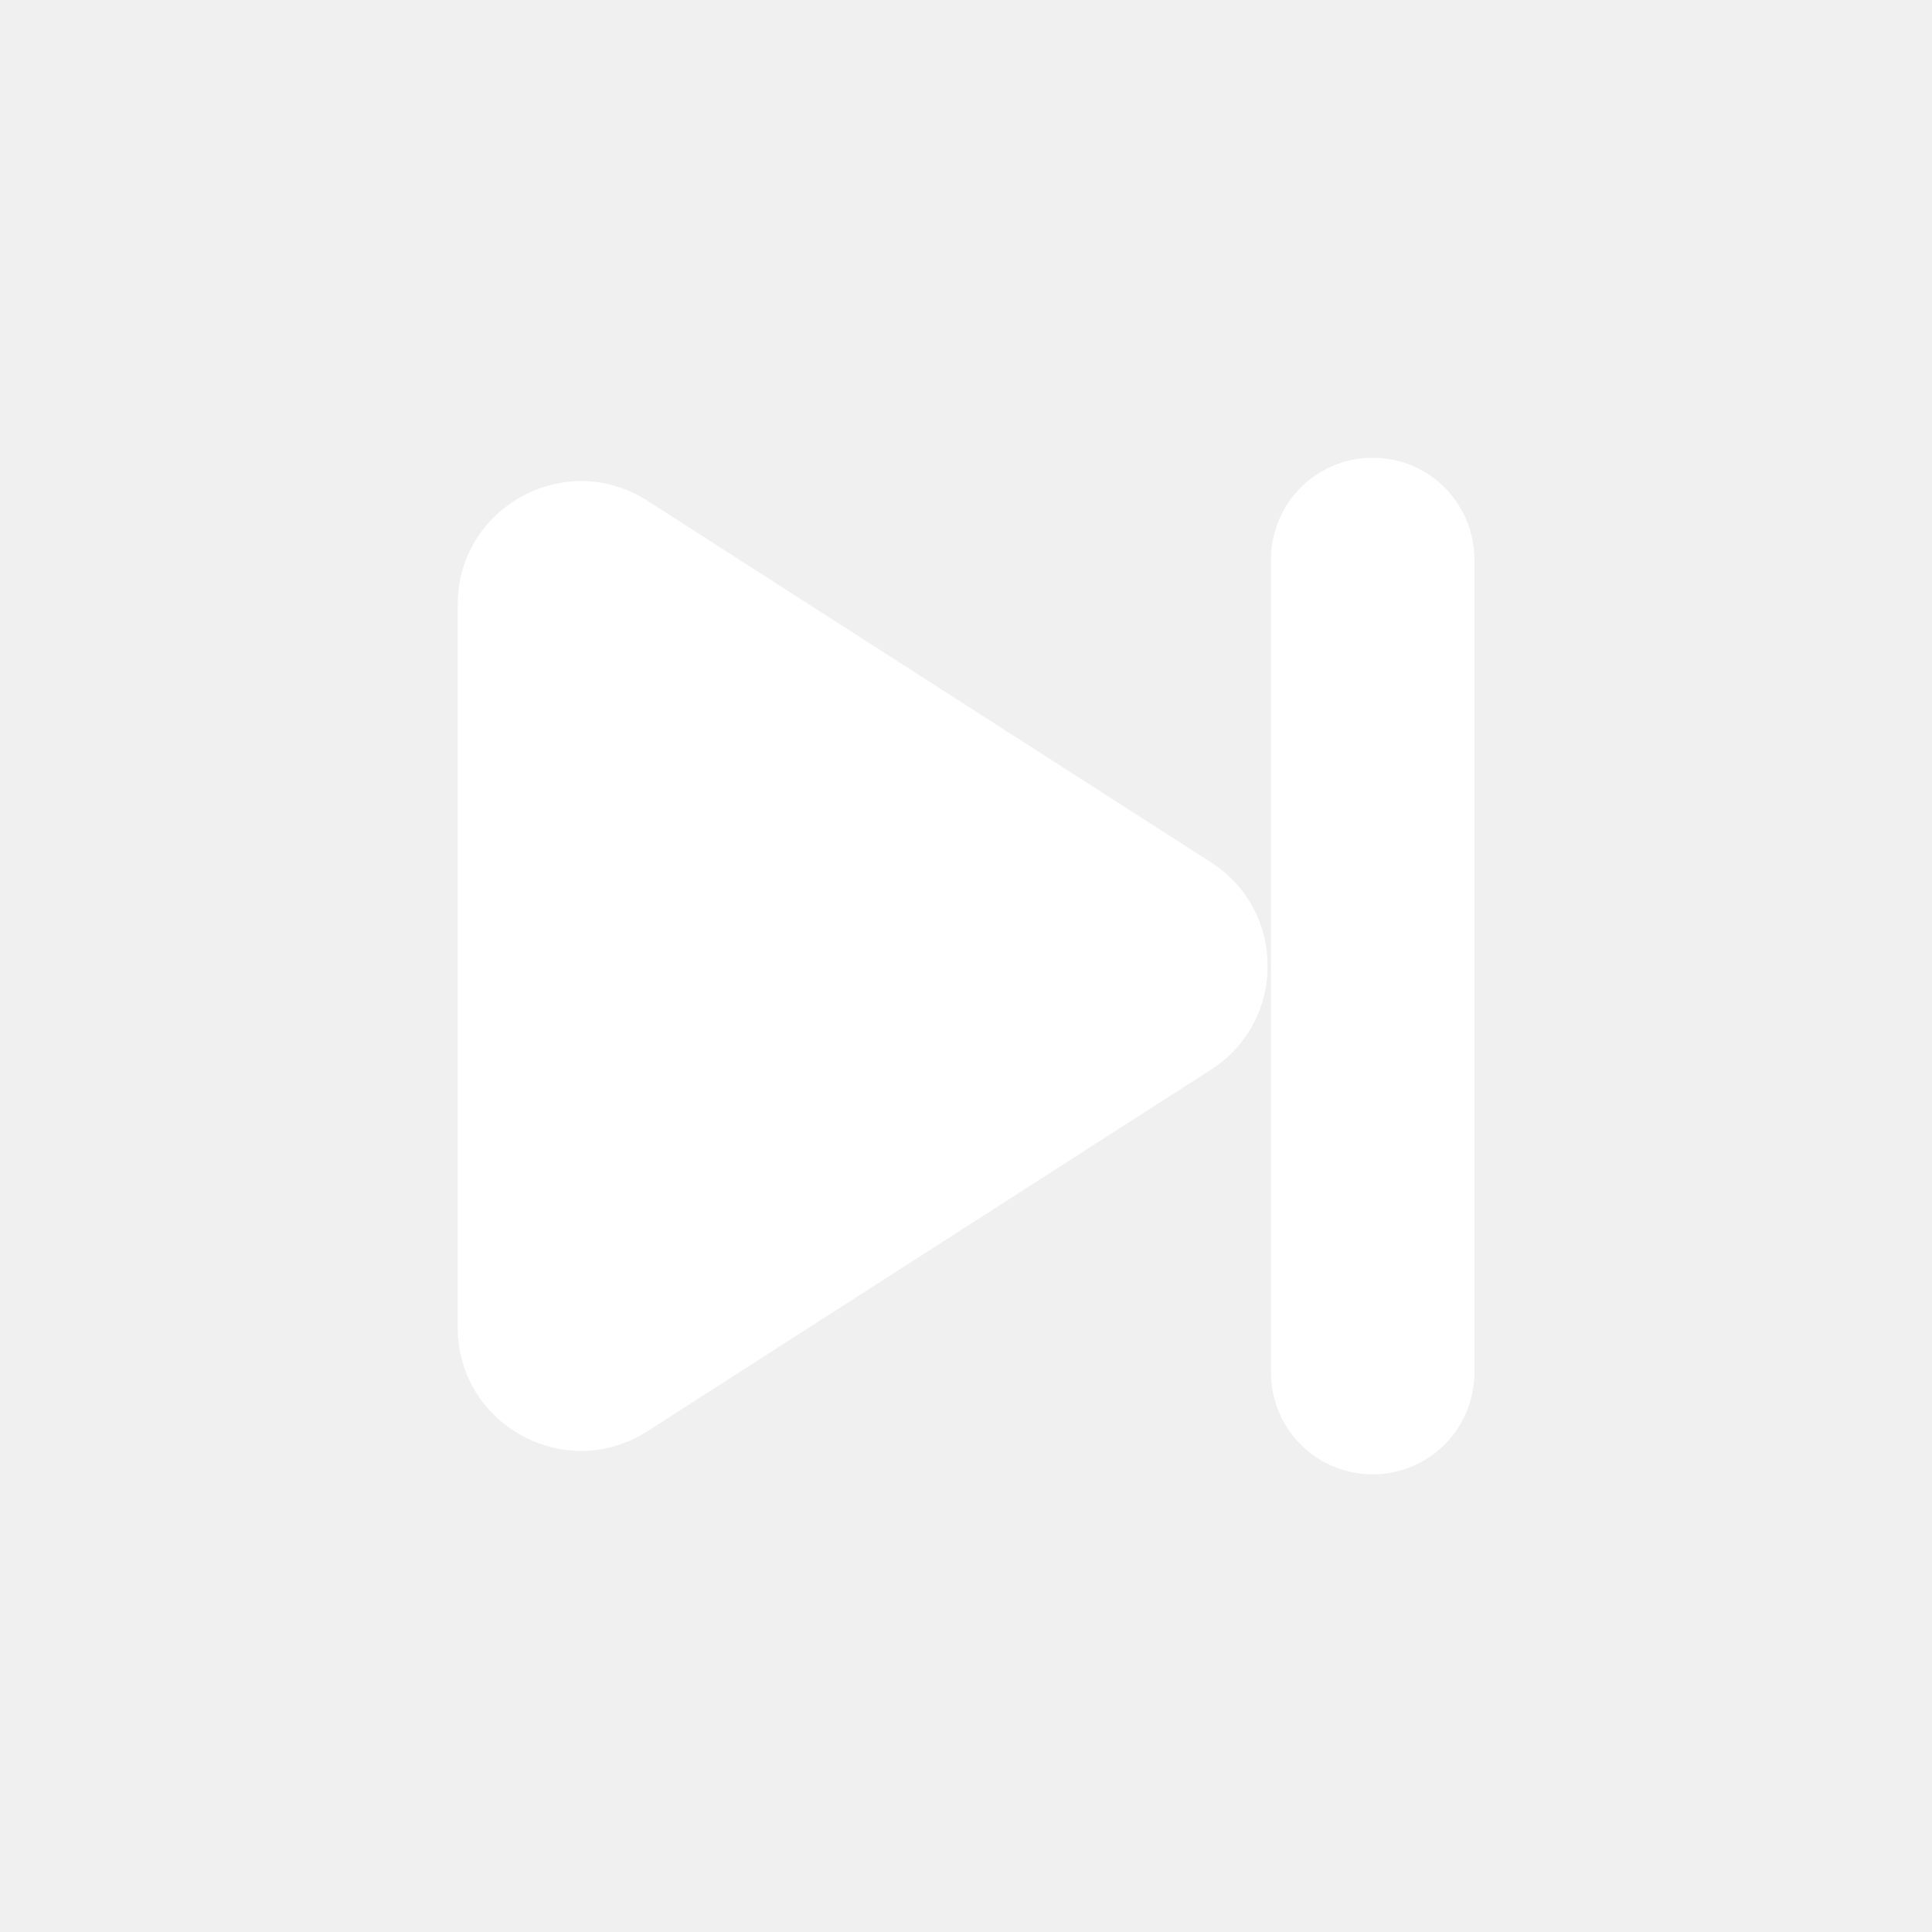
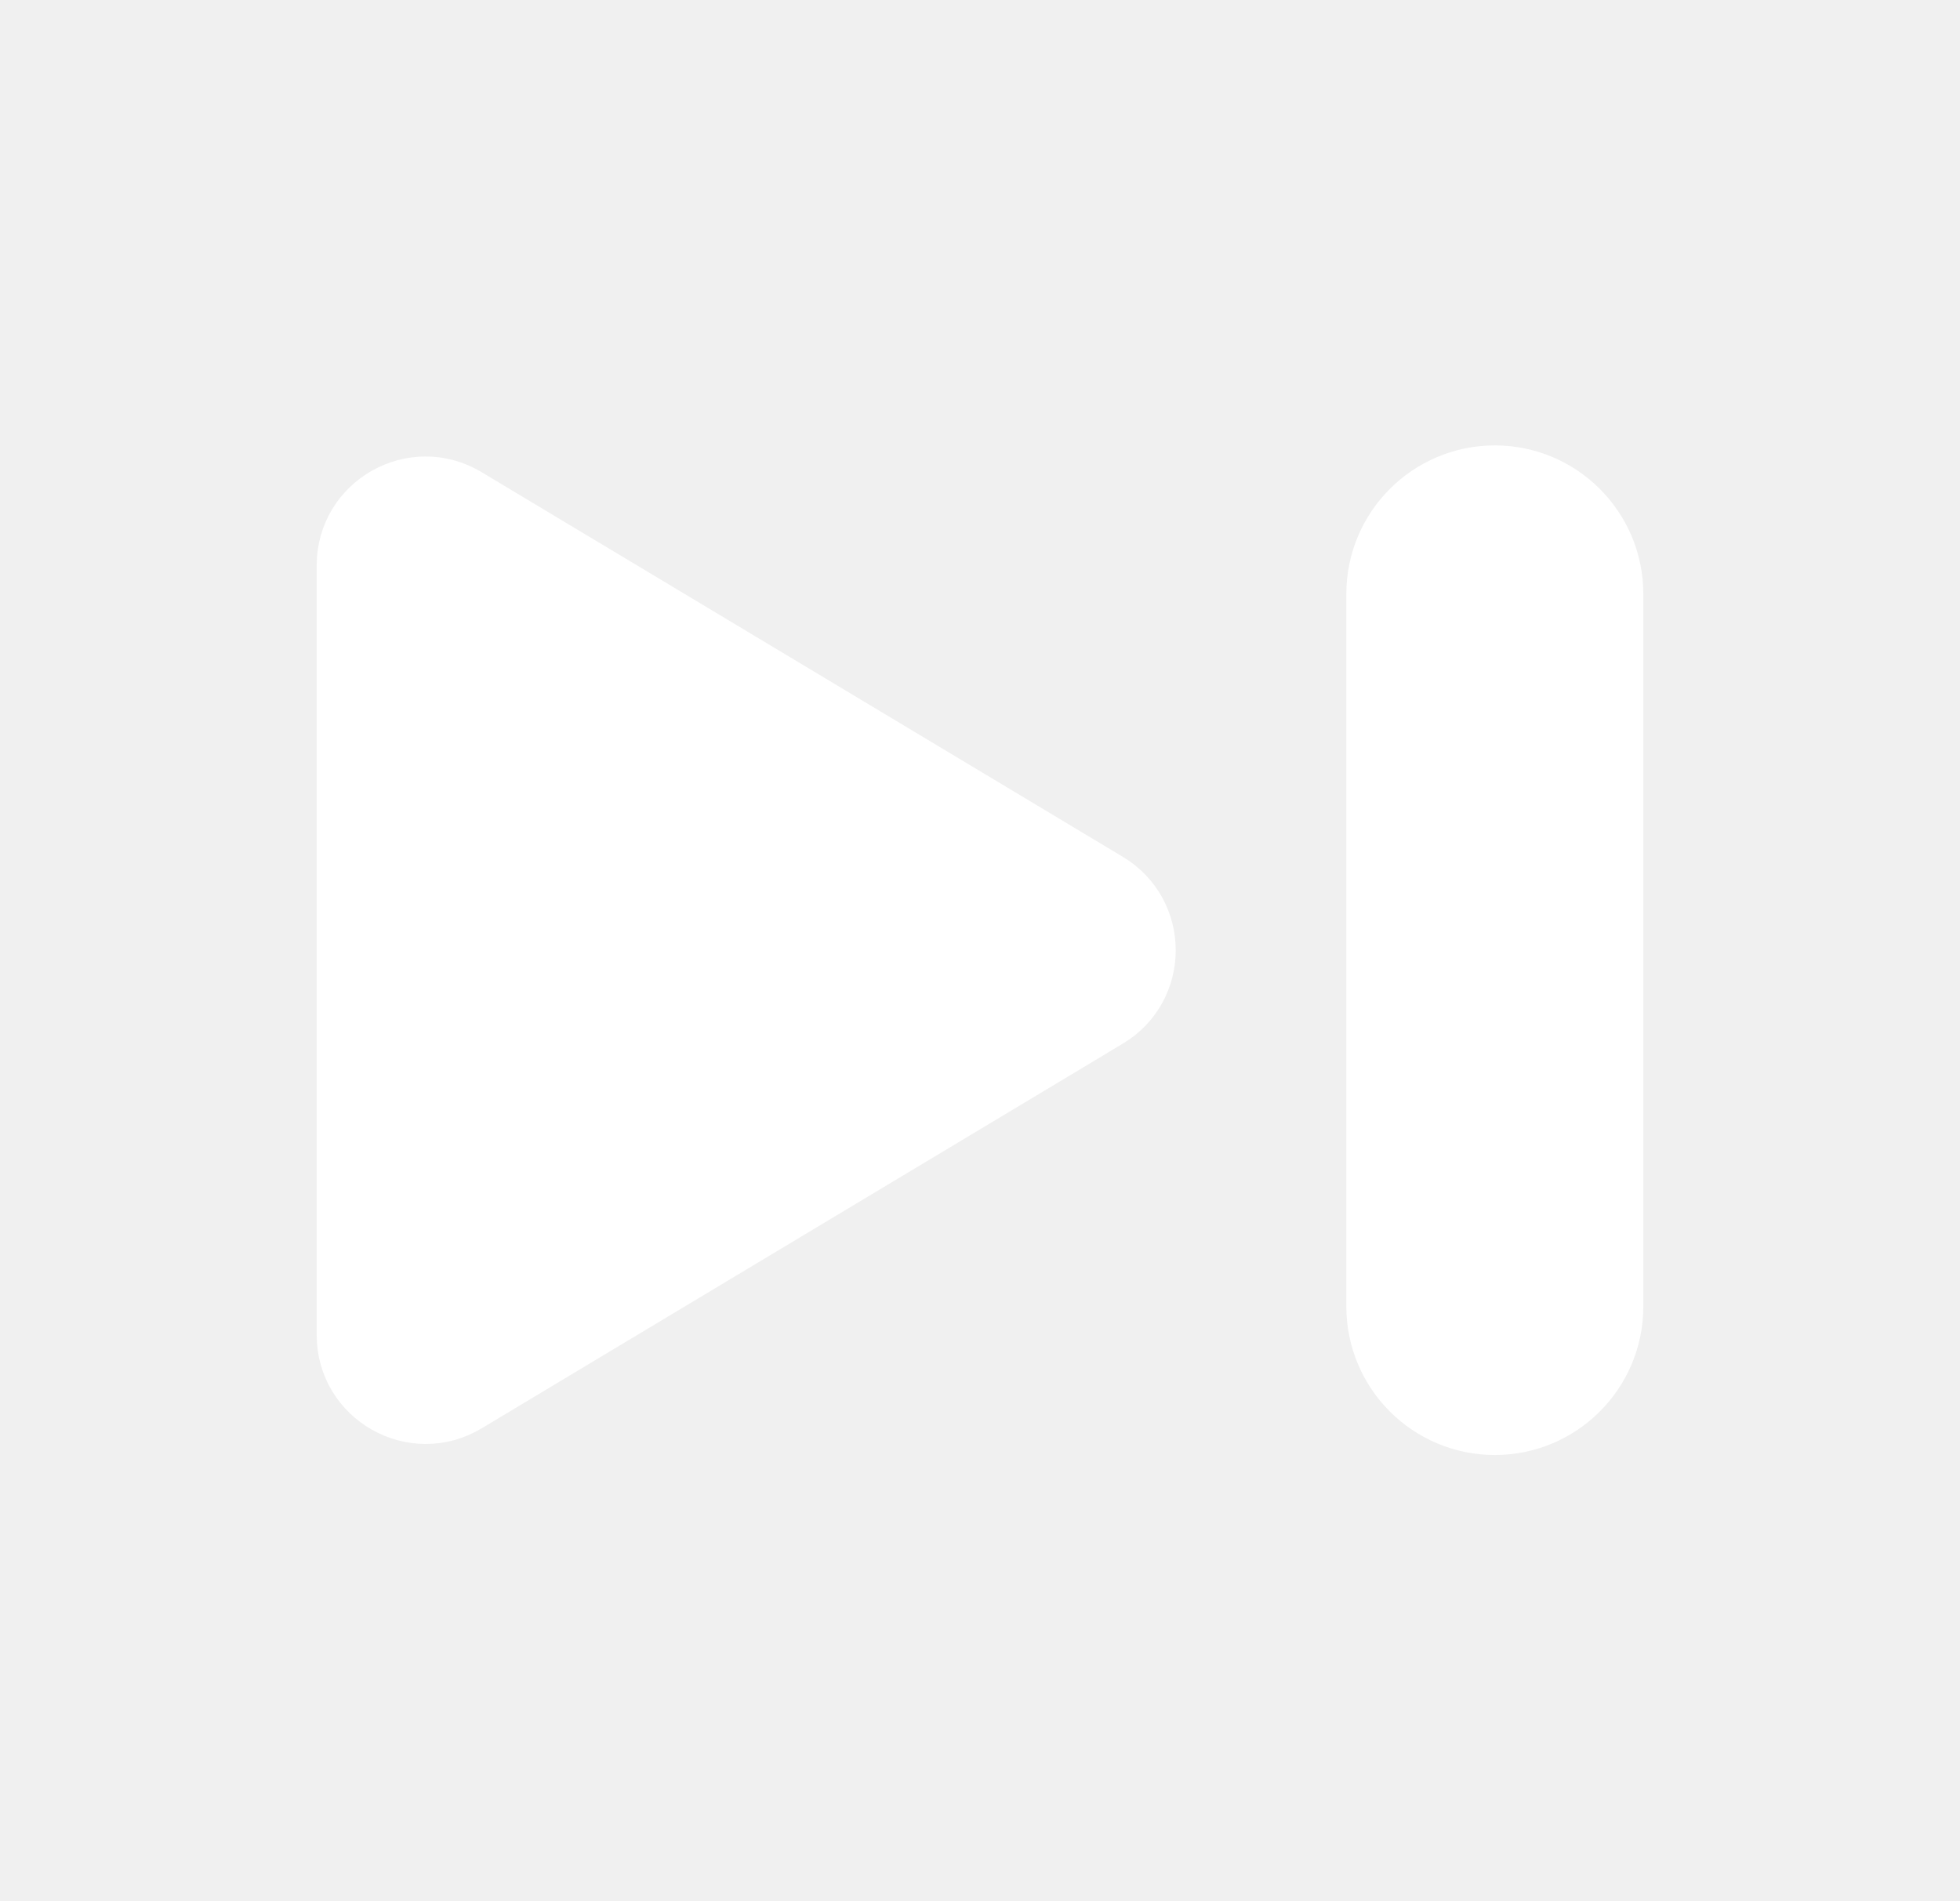
- <svg xmlns="http://www.w3.org/2000/svg" width="24" height="24" viewBox="0 0 24 24" fill="none">
-   <path d="M17.052 6.949V17.052" stroke="white" stroke-width="2.526" stroke-linecap="round" />
-   <path d="M15.043 10.712C15.982 11.314 15.982 12.686 15.043 13.288L8.043 17.779C7.025 18.432 5.686 17.701 5.686 16.49L5.686 7.51C5.686 6.299 7.025 5.568 8.043 6.221L15.043 10.712Z" fill="white" />
+ <svg xmlns="http://www.w3.org/2000/svg" width="33" height="32" viewBox="0 0 33 32" fill="none">
+   <path fill-rule="evenodd" clip-rule="evenodd" d="M7.851 8.379L18.648 14.857C19.511 15.375 19.511 16.627 18.648 17.144L7.851 23.623C6.963 24.155 5.832 23.515 5.832 22.479V9.521C5.832 8.485 6.963 7.845 7.851 8.379Z" fill="white" stroke="white" stroke-linecap="round" stroke-linejoin="round" />
+   <path fill-rule="evenodd" clip-rule="evenodd" d="M25.168 24C24.064 24 23.168 23.104 23.168 22V10C23.168 8.896 24.064 8 25.168 8C26.272 8 27.168 8.896 27.168 10V22C27.168 23.104 26.272 24 25.168 24Z" fill="white" stroke="white" stroke-linecap="round" stroke-linejoin="round" />
</svg>
